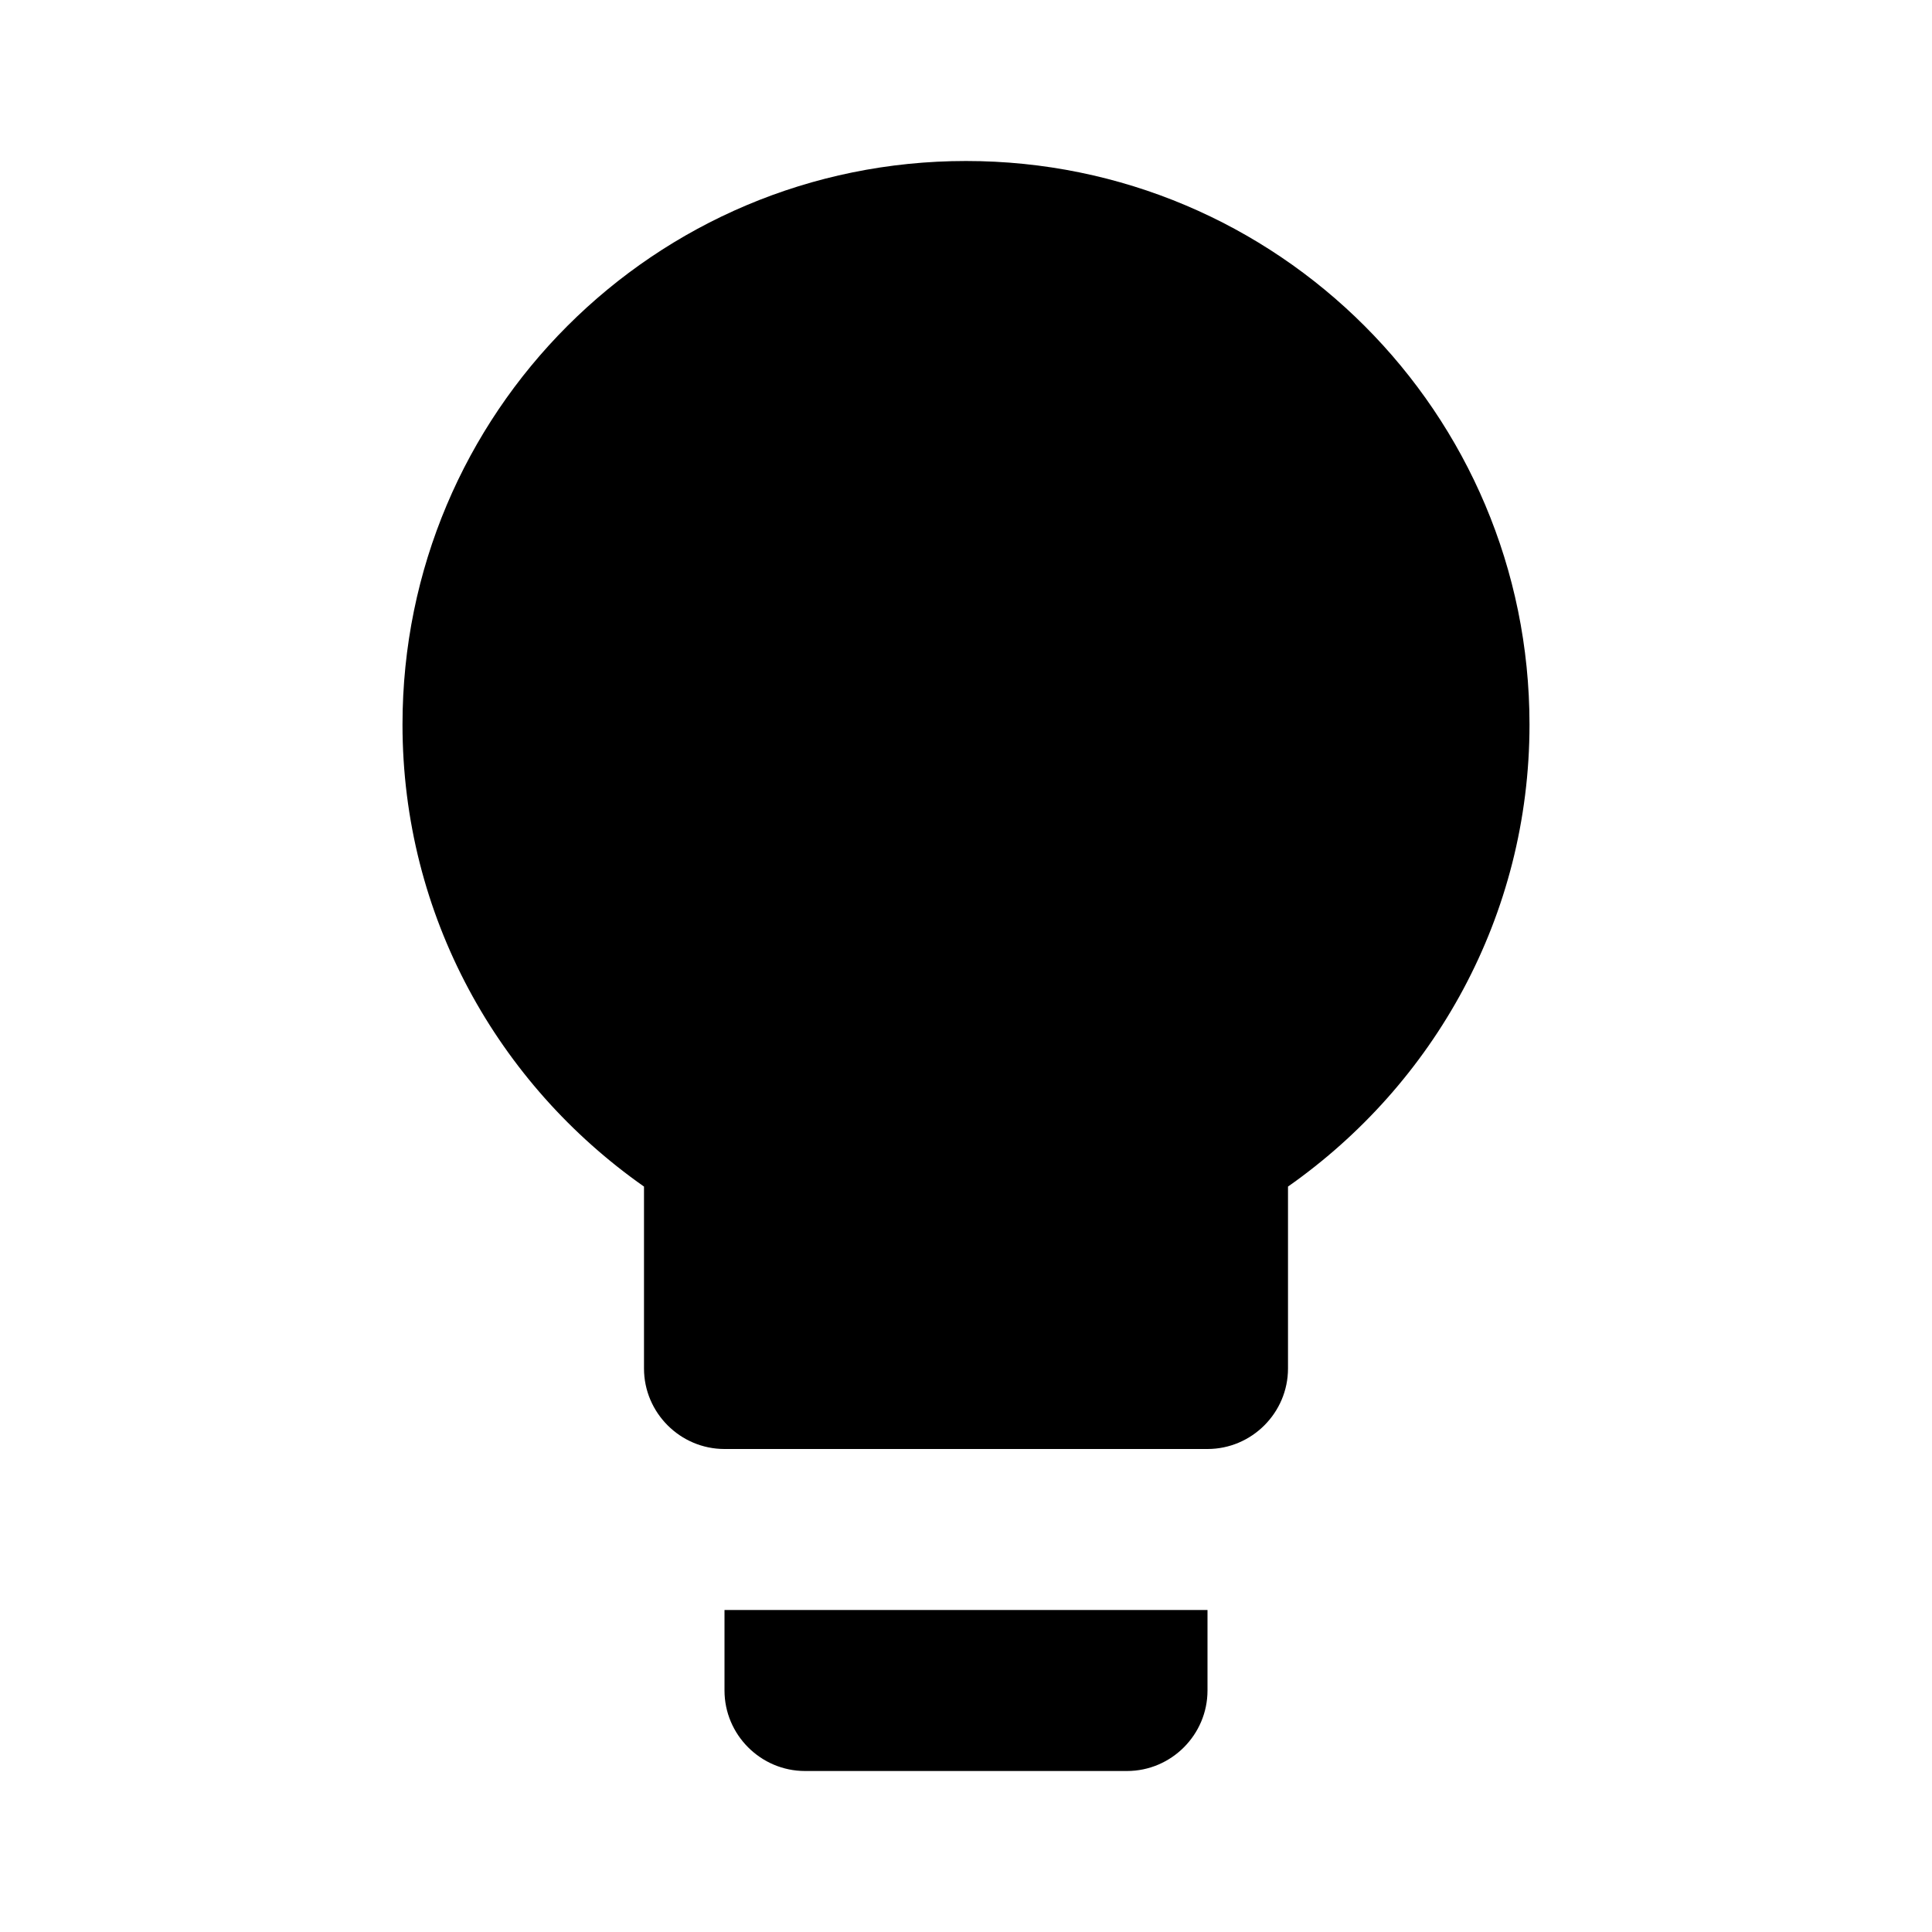
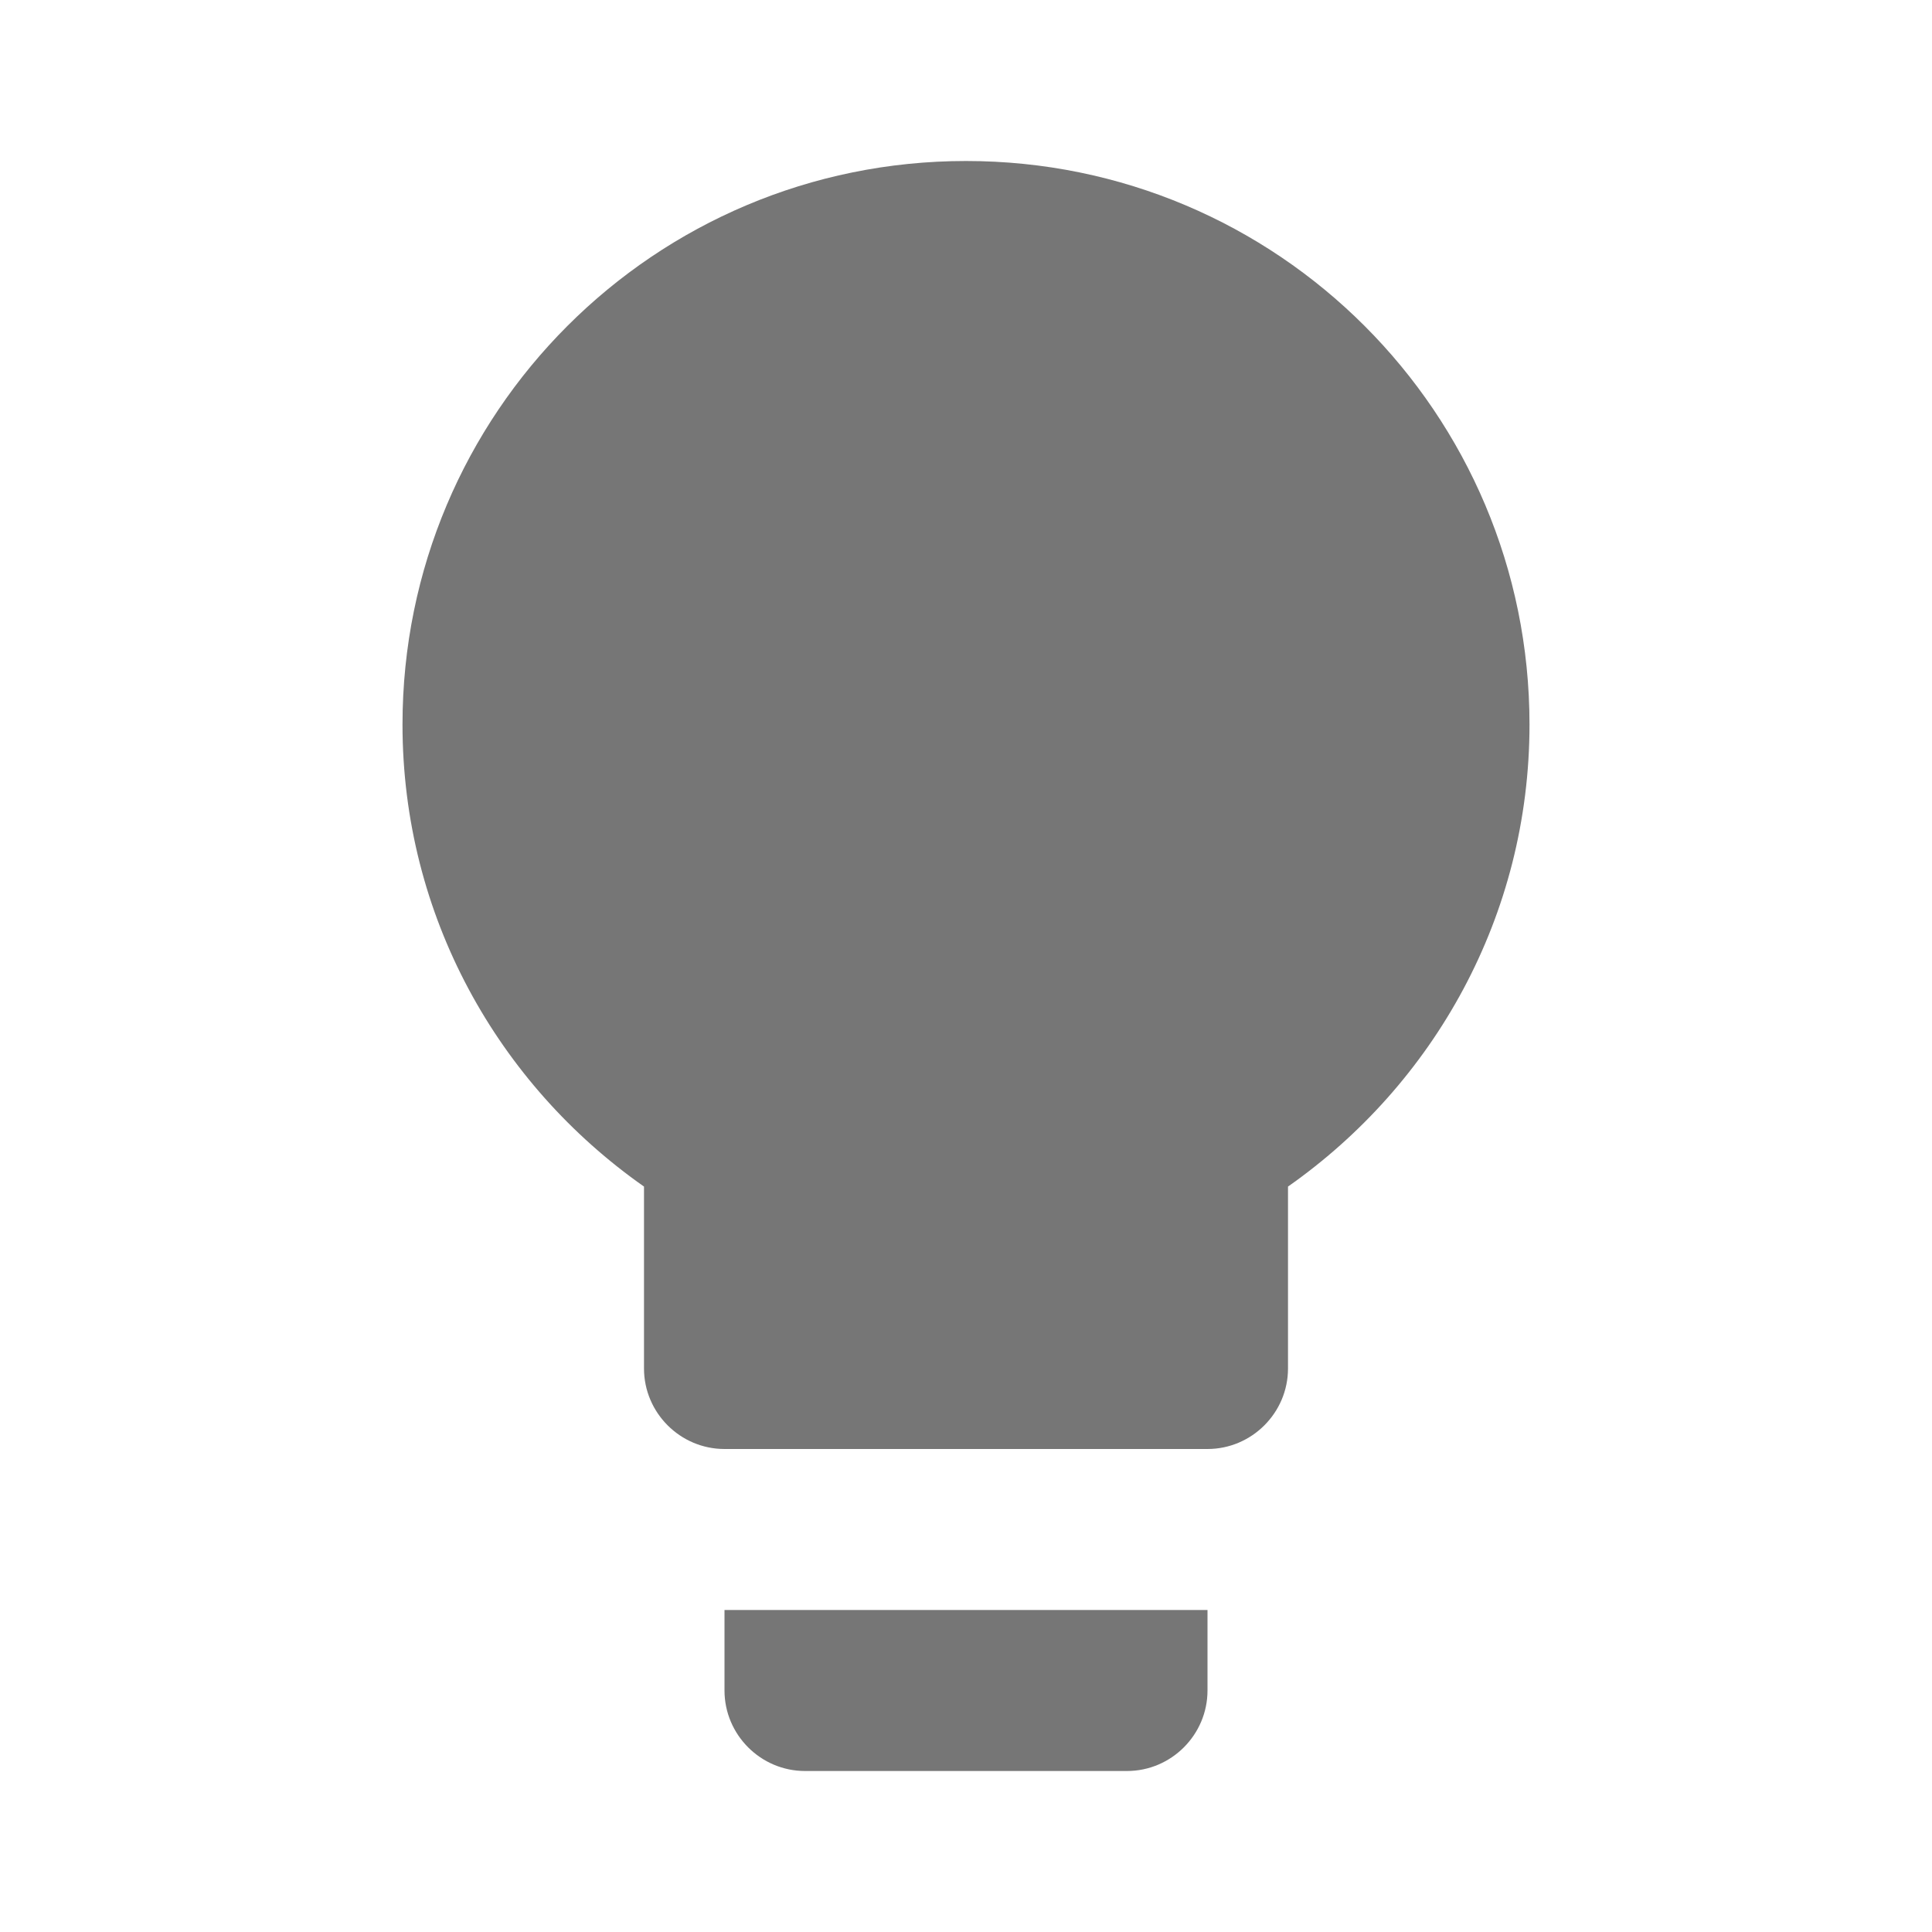
- <svg xmlns="http://www.w3.org/2000/svg" width="24px" fill="#000000" viewBox="0 0 24 24" height="24px" class="gb_yc">
+ <svg xmlns="http://www.w3.org/2000/svg" width="24px" fill="#767676" viewBox="0 0 24 24" height="24px" class="gb_yc">
  <path d="M9 21c0 .55.45 1 1 1h4c.55 0 1-.45 1-1v-1H9v1zm3-19C8.13 2 5 5.13 5 9c0 2.38 1.19 4.47 3 5.74V17c0 .55.45 1 1 1h6c.55 0 1-.45 1-1v-2.26c1.81-1.27 3-3.36 3-5.74 0-3.87-3.13-7-7-7z" />
  <path d="M0 0h24v24H0z" fill="none" />
</svg>
